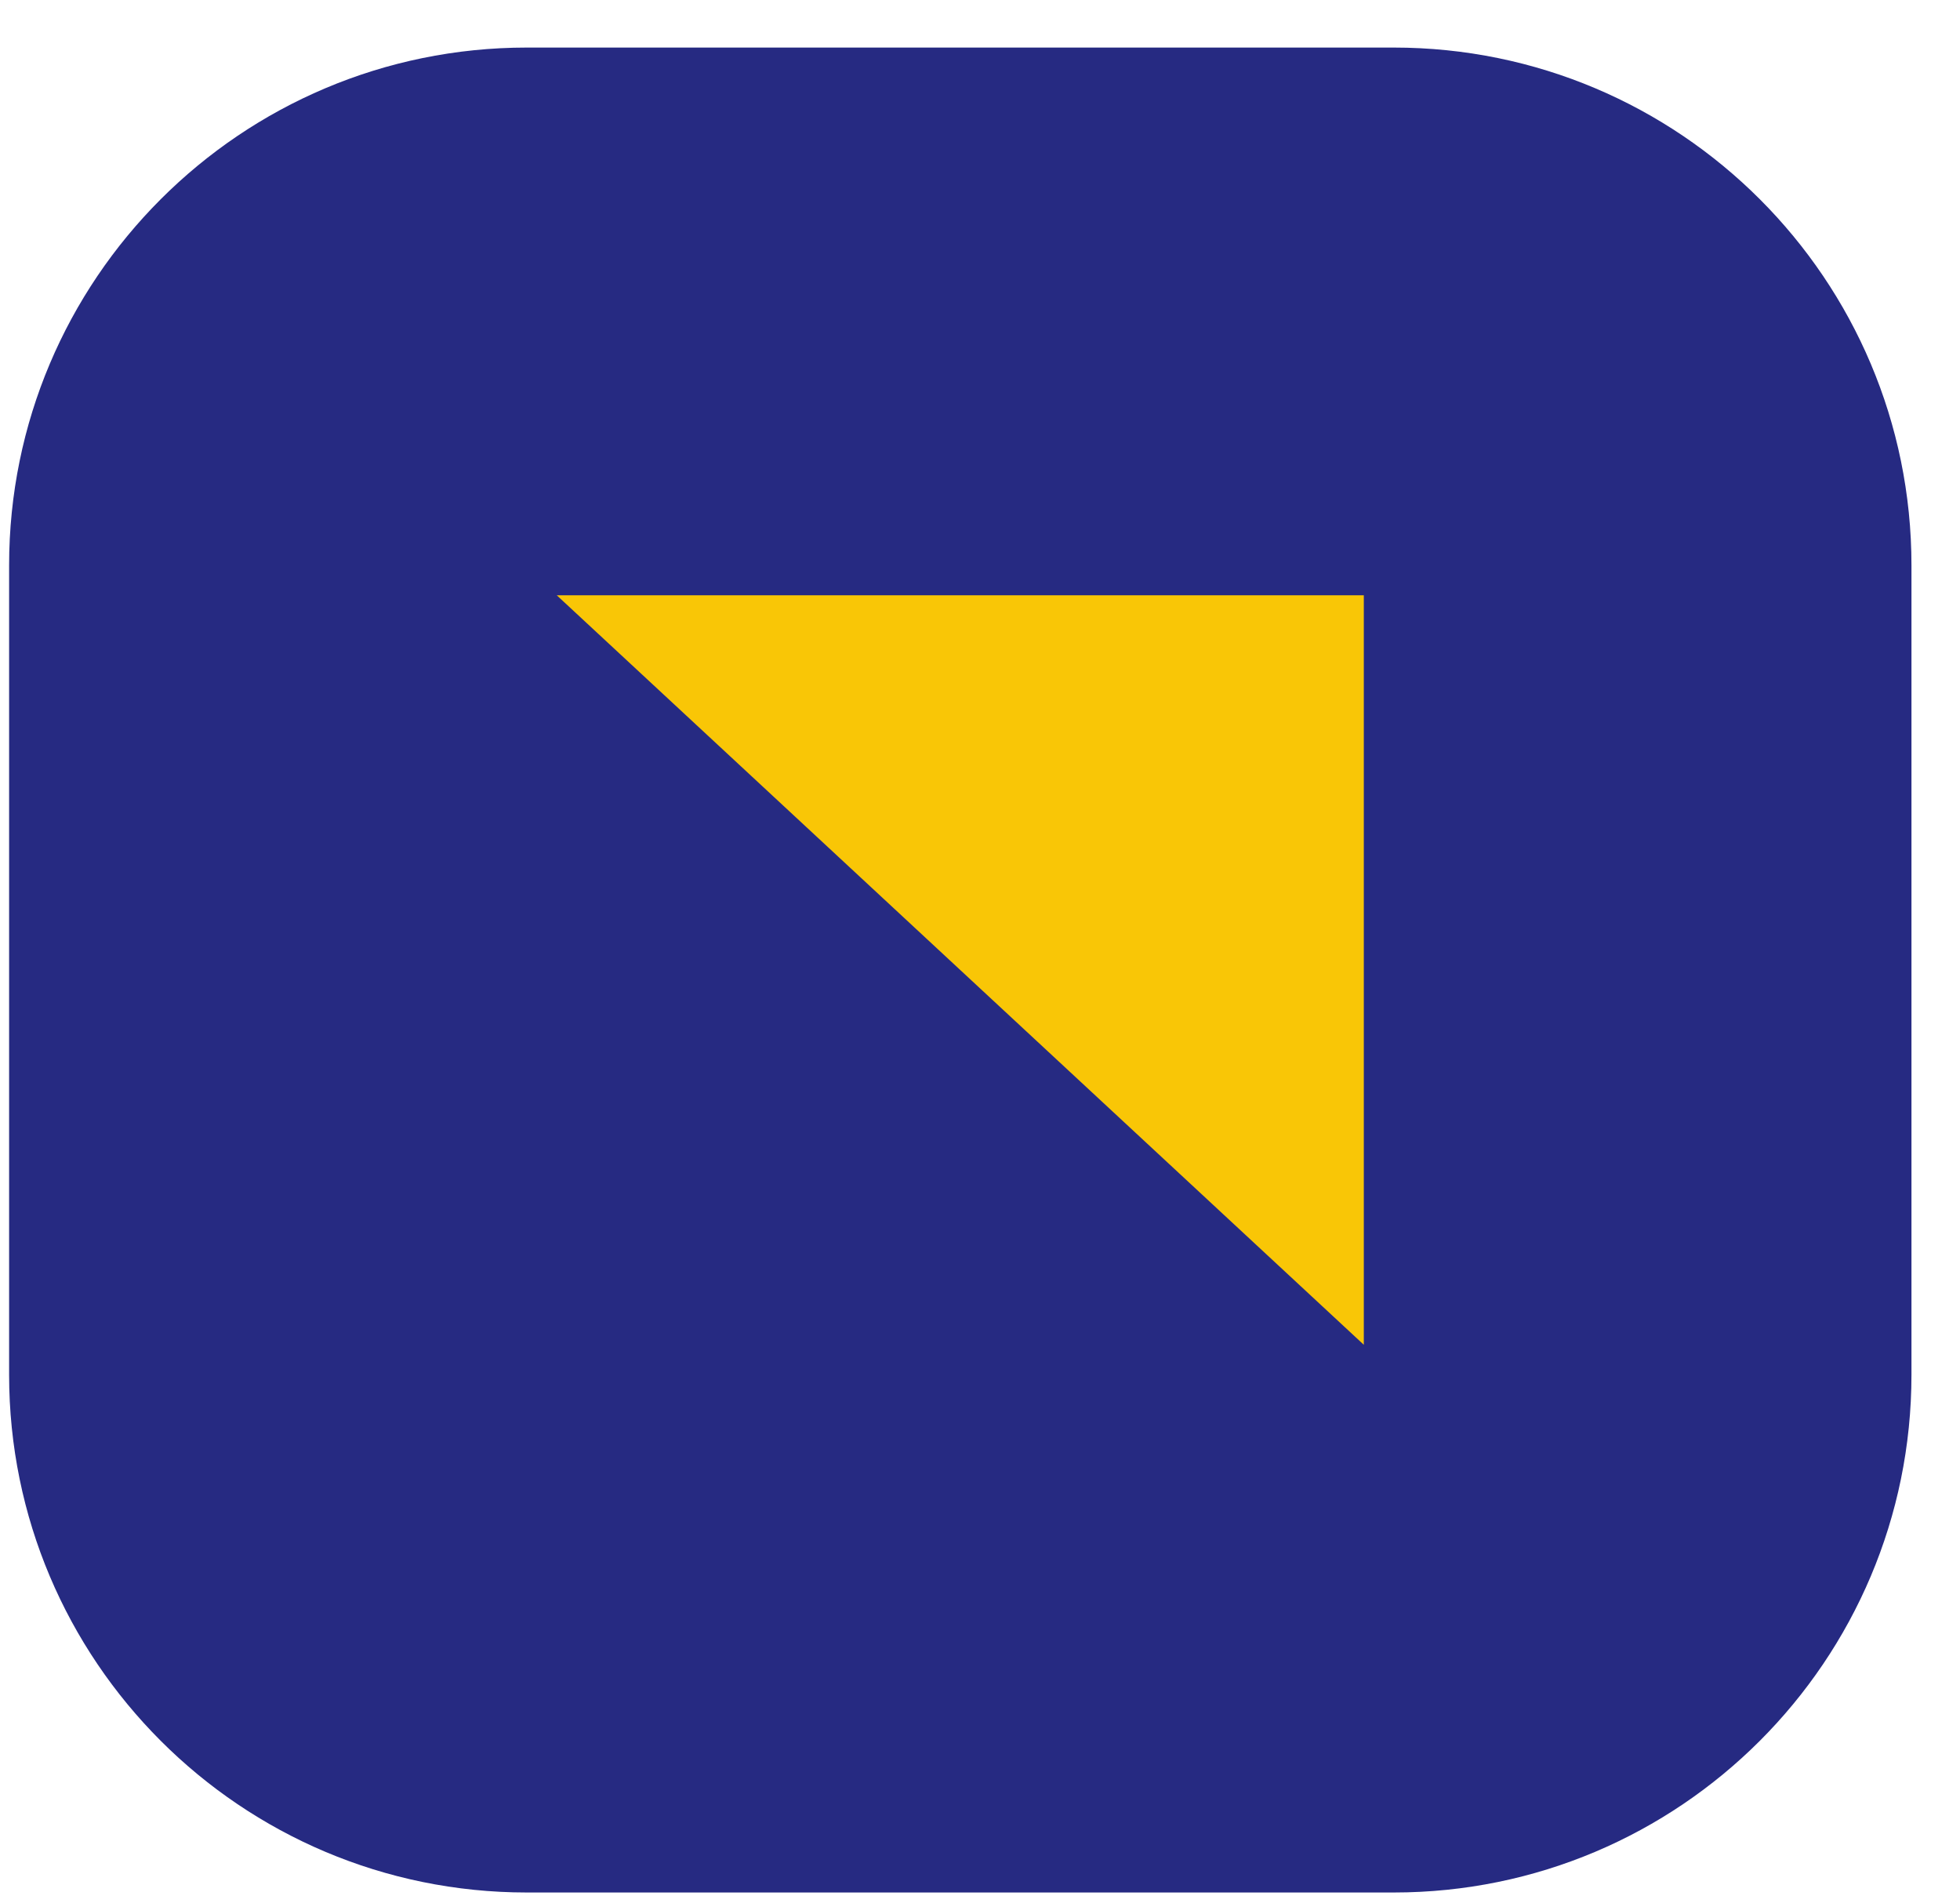
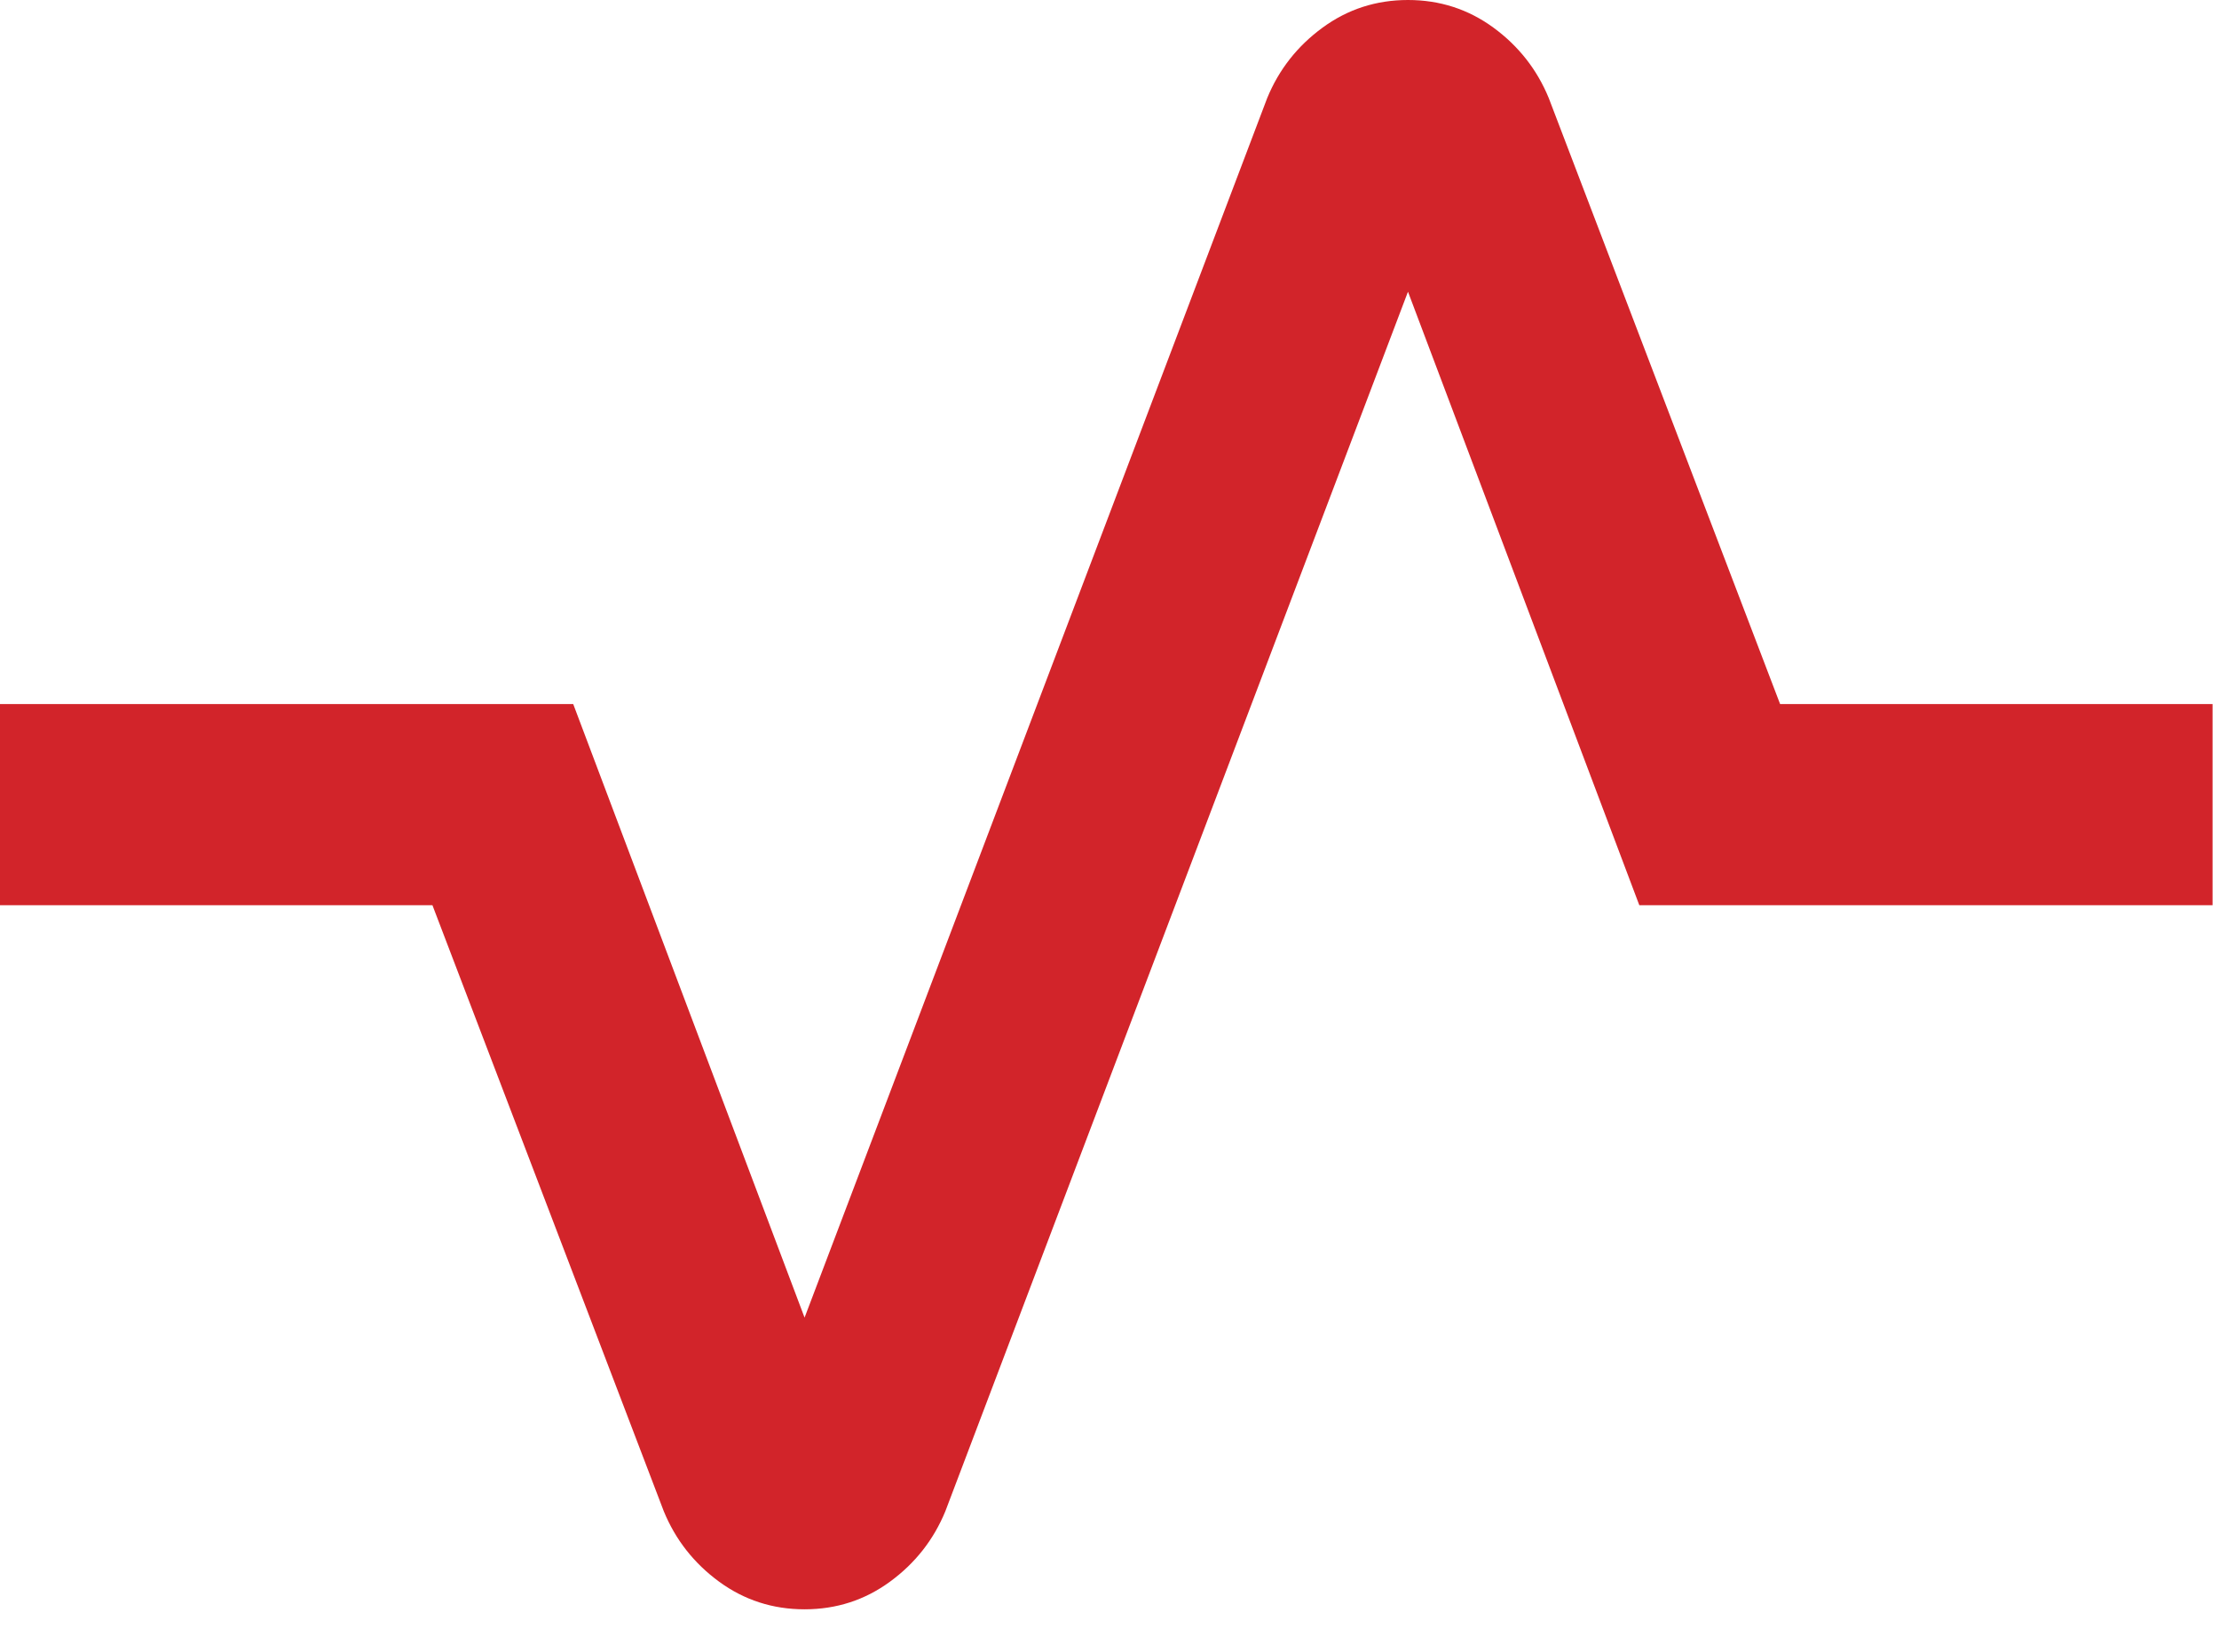
- <svg xmlns="http://www.w3.org/2000/svg" width="34" height="33" viewBox="0 0 34 33" fill="none">
-   <rect x="0.158" y="0.825" width="33" height="32" rx="8.981" fill="#262A82" />
-   <path d="M23.658 10.325V23.325L9.658 10.325H23.658Z" fill="#F9C606" />
+ <svg xmlns="http://www.w3.org/2000/svg" width="43" height="32" viewBox="0 0 43 32" fill="none">
+   <path d="M15.591 31.182C14.974 31.182 14.422 31.003 13.934 30.646C13.447 30.289 13.09 29.834 12.863 29.282L8.38 17.54H0V13.642H11.108L15.591 25.53L24.556 1.9C24.783 1.348 25.14 0.893 25.628 0.536C26.115 0.179 26.667 0 27.284 0C27.901 0 28.453 0.179 28.941 0.536C29.428 0.893 29.785 1.348 30.012 1.9L34.495 13.642H42.875V17.54H31.767L27.284 5.652L18.319 29.282C18.092 29.834 17.735 30.289 17.247 30.646C16.76 31.003 16.208 31.182 15.591 31.182Z" fill="#D2242A" />
</svg>
